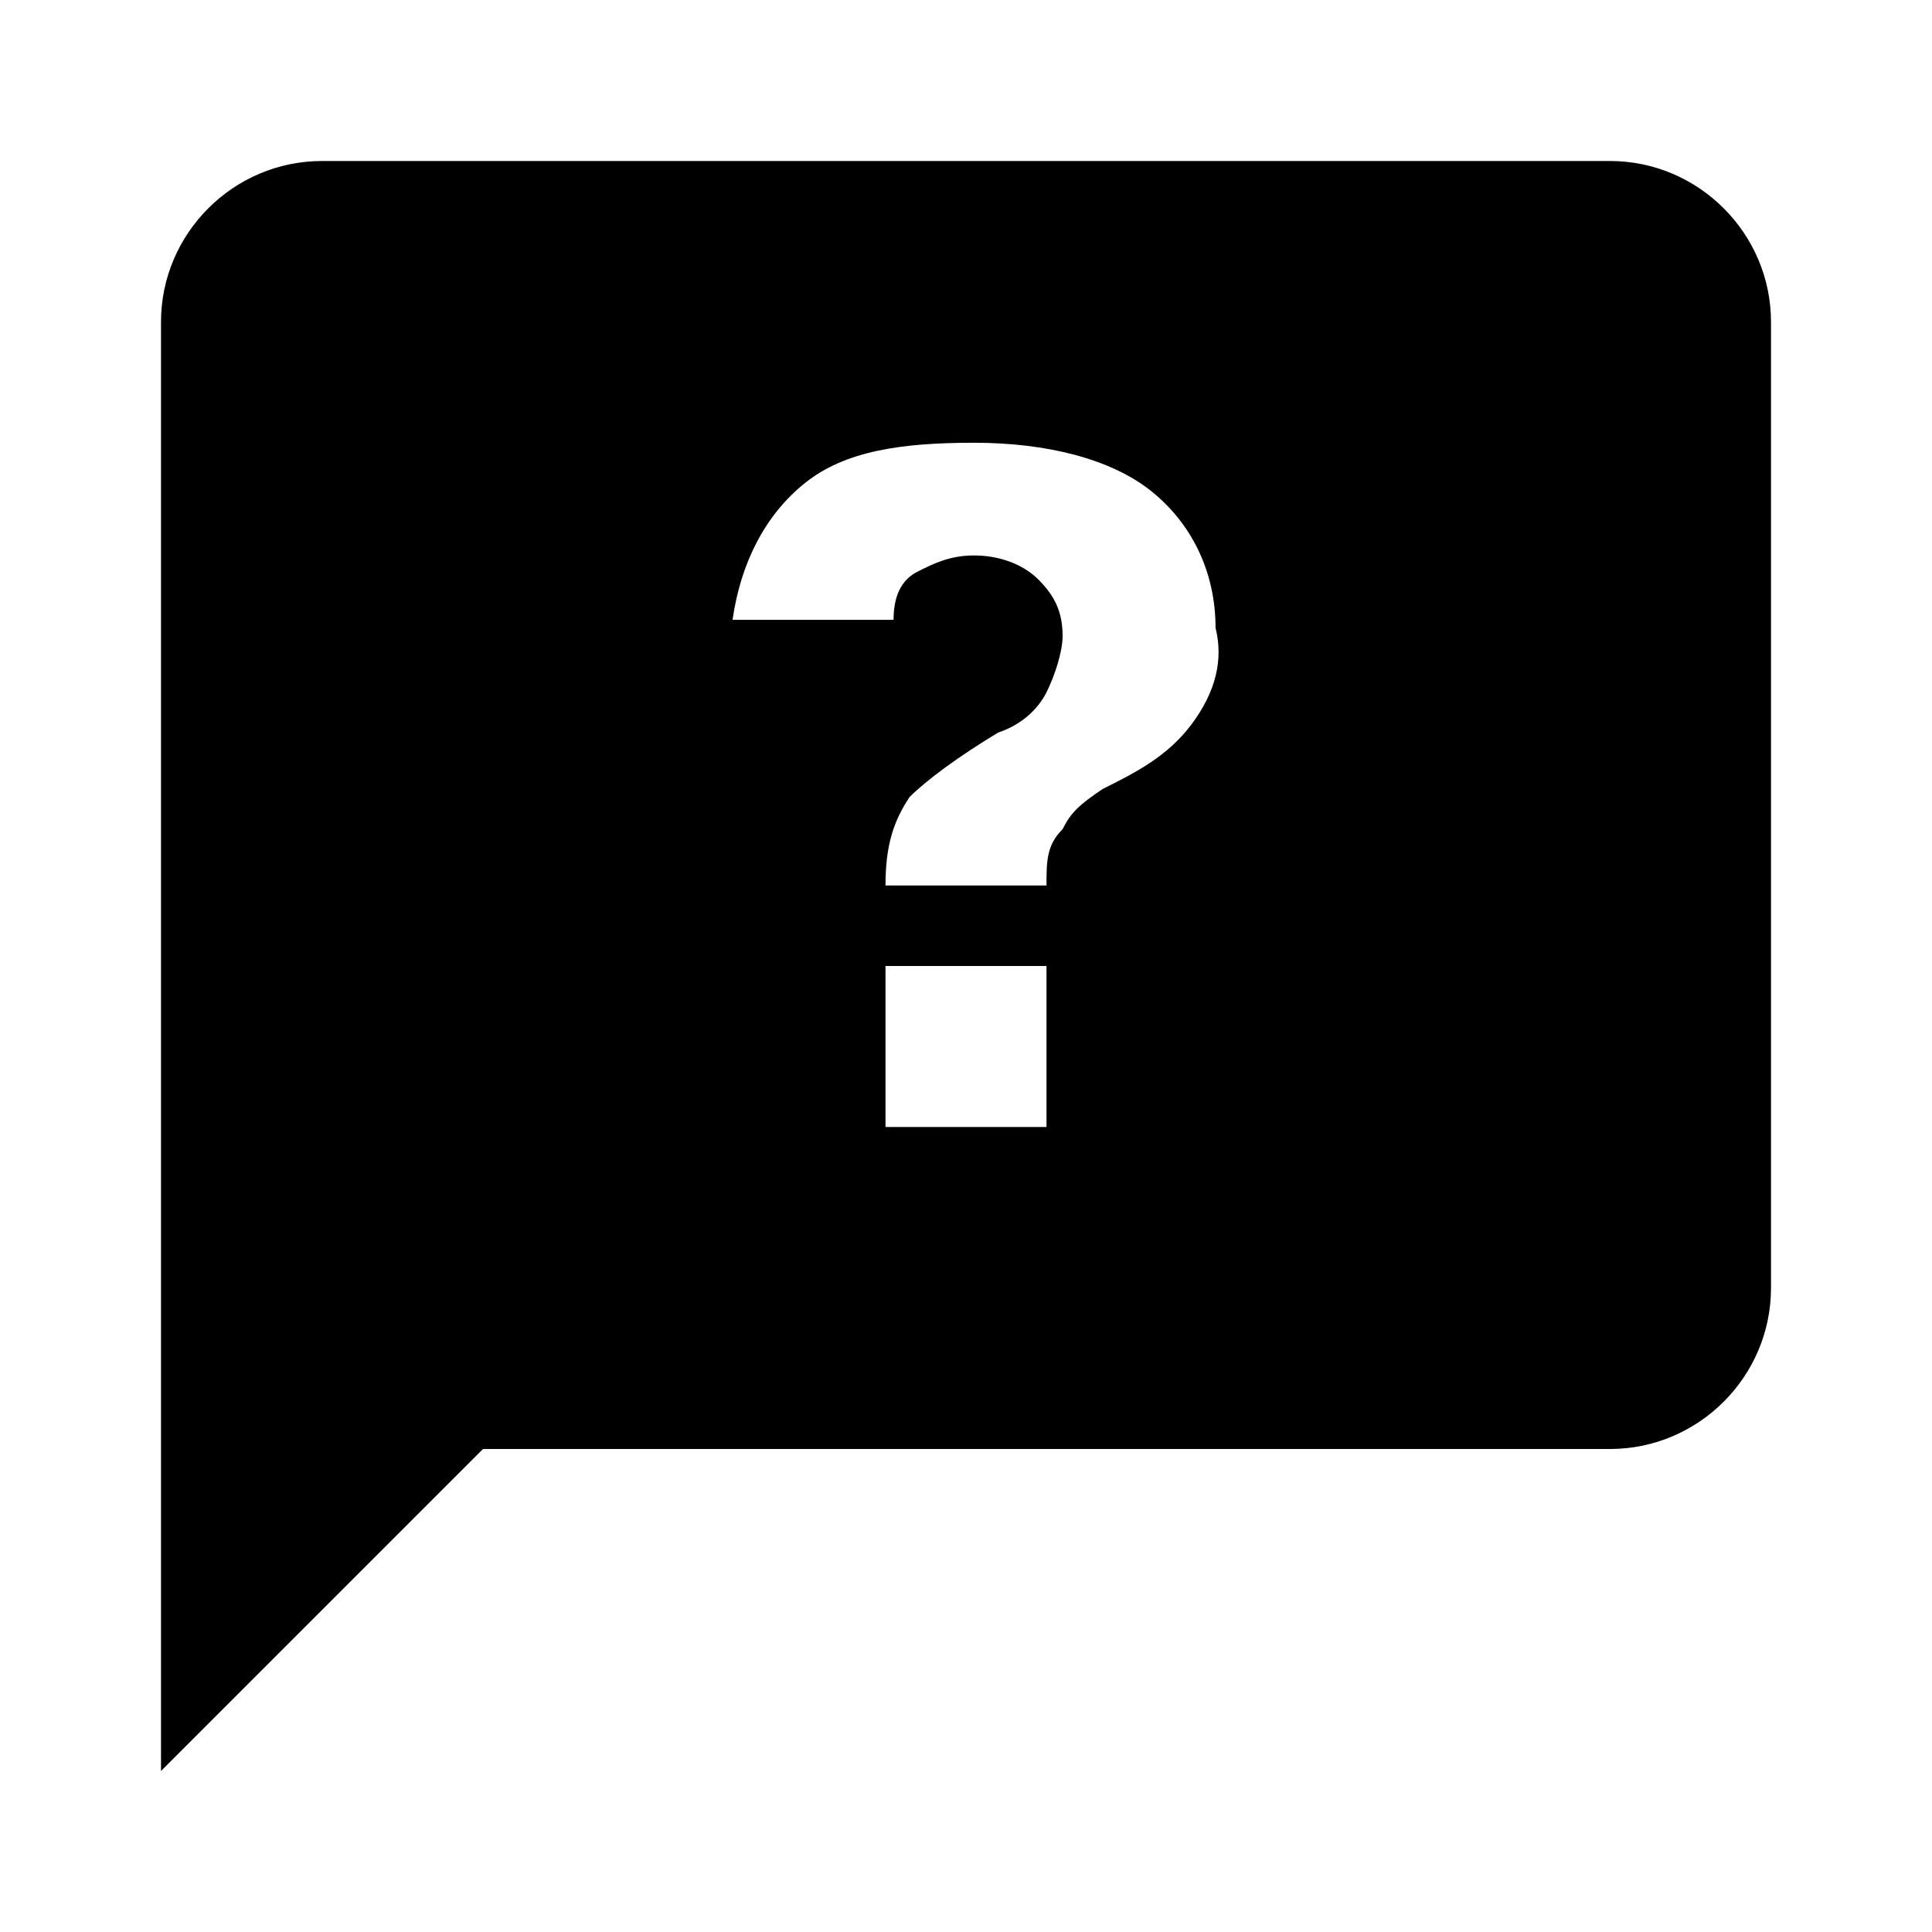
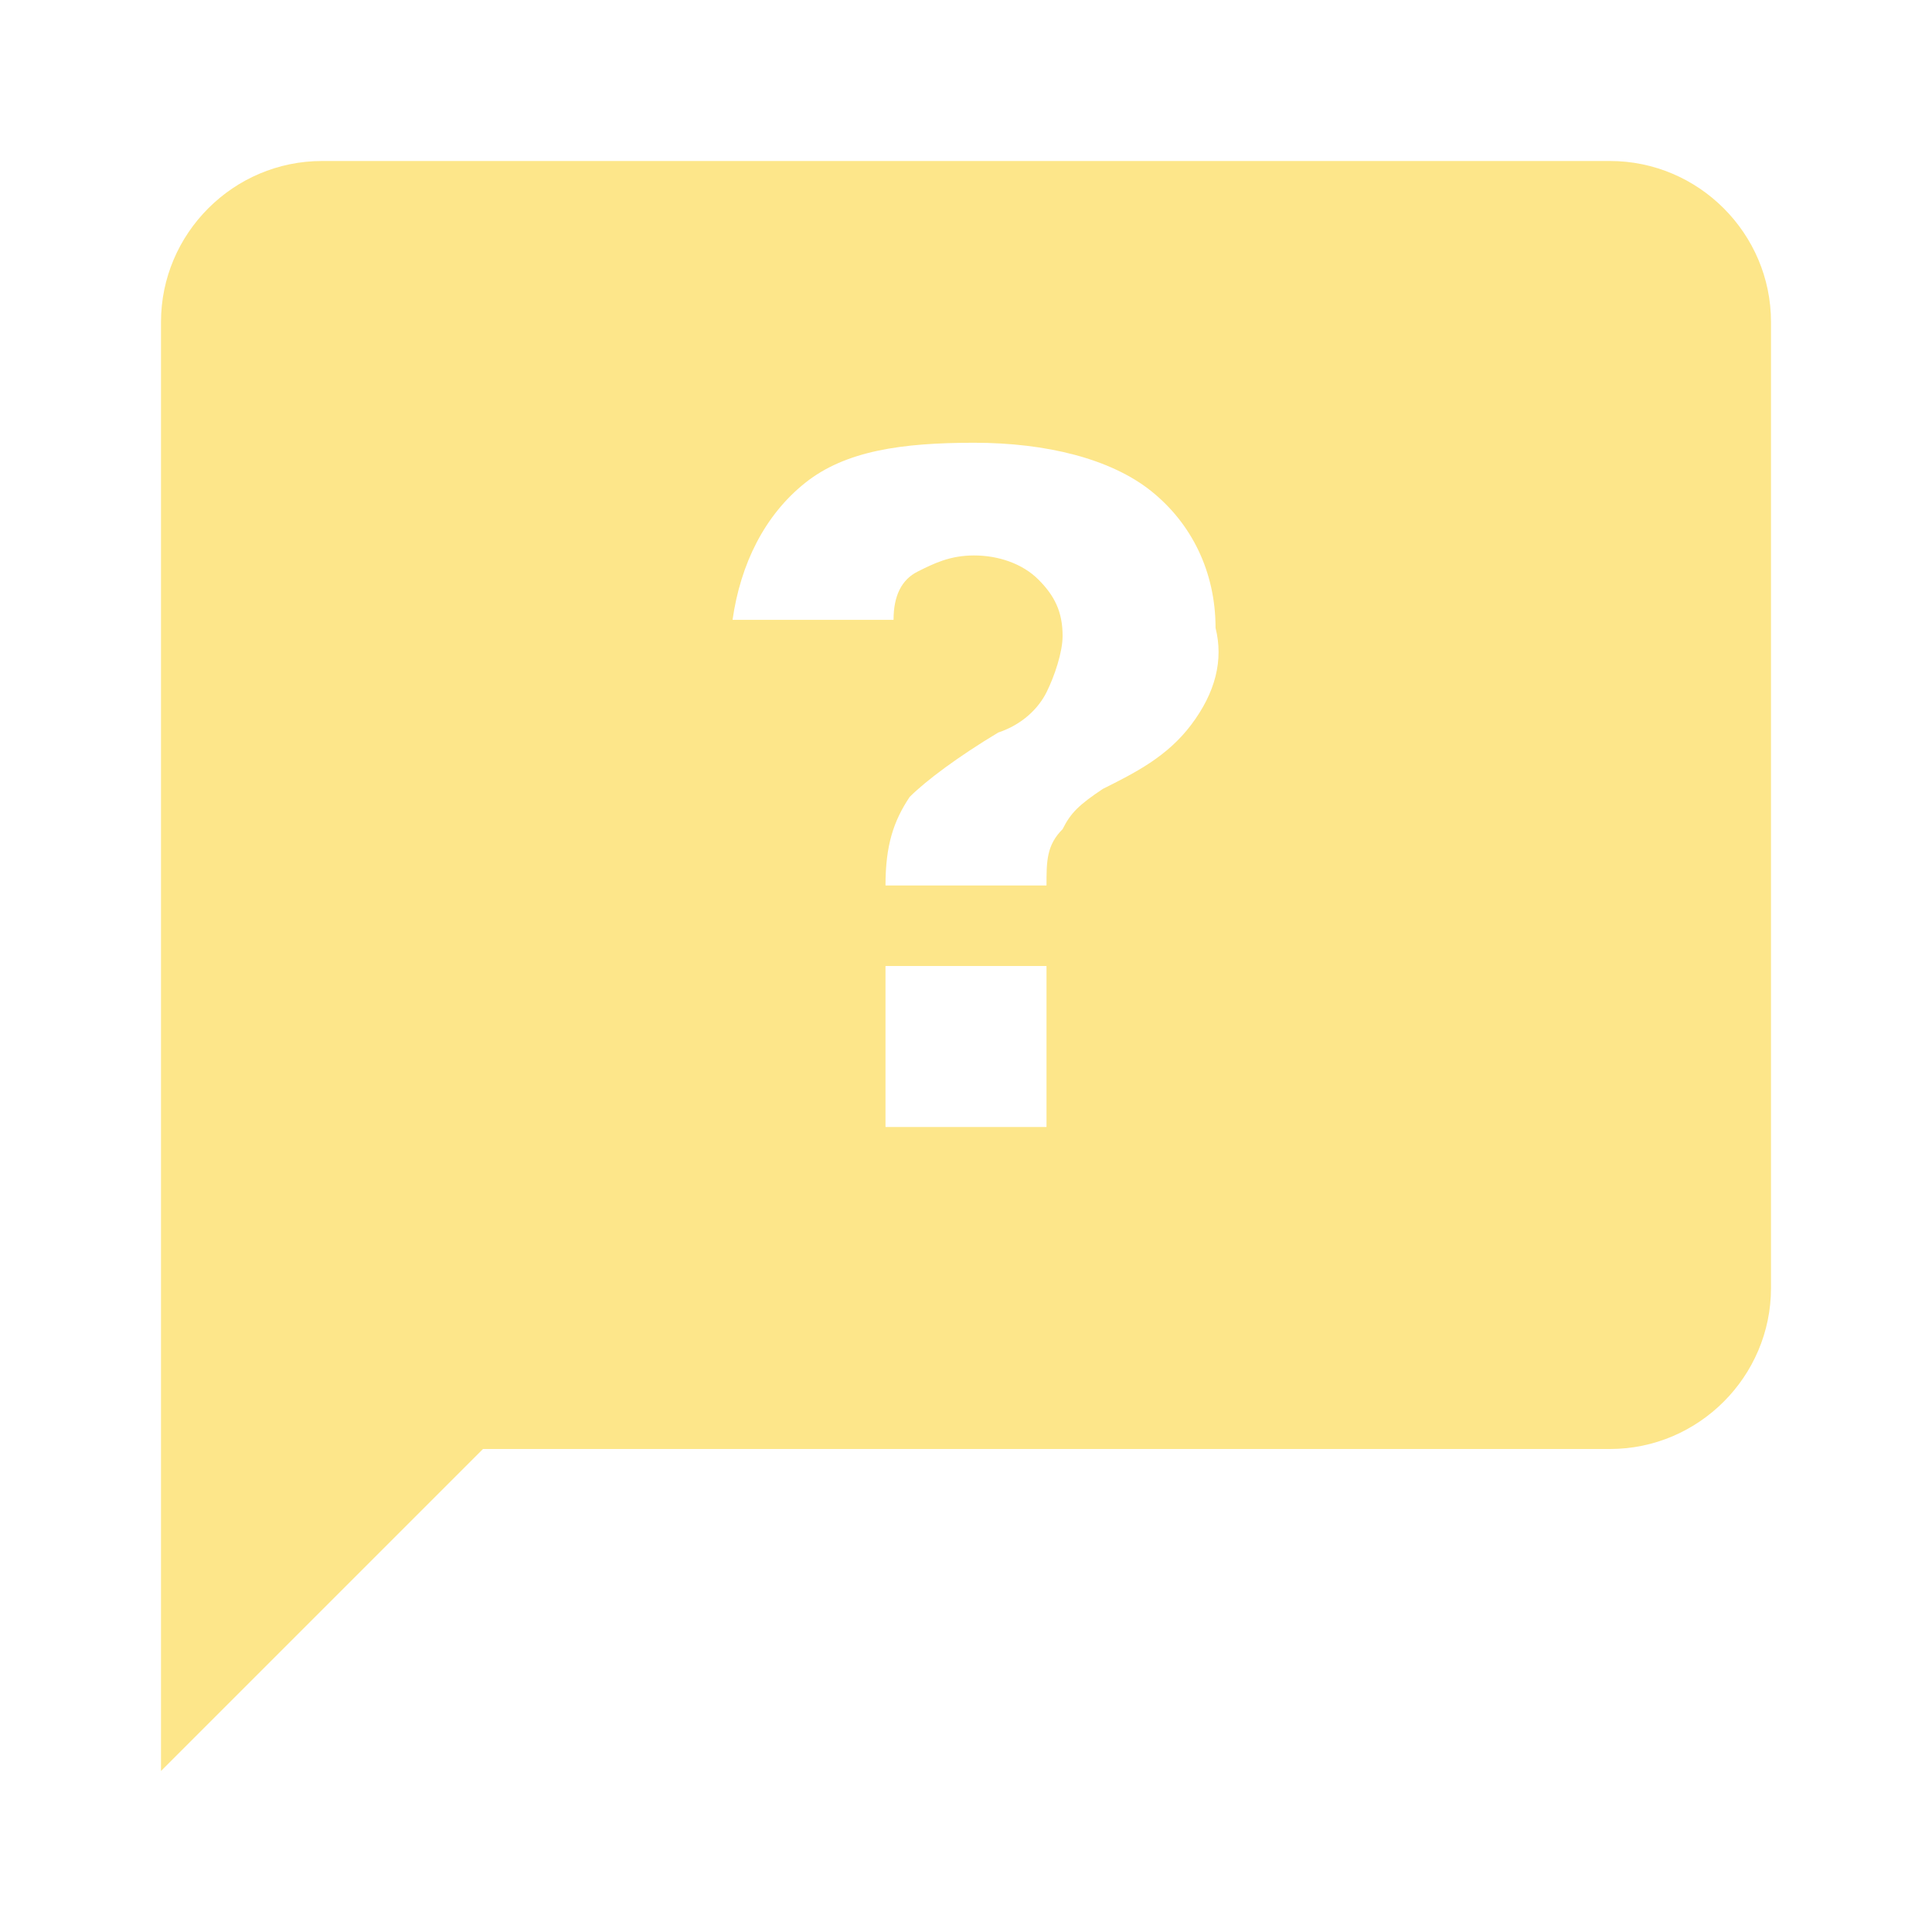
<svg xmlns="http://www.w3.org/2000/svg" viewBox="0 0 24 24">
-   <path d="M20 2H4C2.9 2 2 2.9 2 4V22L6 18H20C21.1 18 22 17.1 22 16V4C22 2.9 21.1 2 20 2M13 14H11V12H13V14M14.8 9C14.5 9.4 14.1 9.6 13.7 9.8C13.4 10 13.3 10.1 13.2 10.3C13 10.5 13 10.7 13 11H11C11 10.5 11.1 10.2 11.3 9.9C11.5 9.7 11.9 9.4 12.4 9.1C12.7 9 12.9 8.8 13 8.6C13.1 8.4 13.2 8.1 13.2 7.9C13.2 7.6 13.1 7.4 12.9 7.2C12.7 7 12.4 6.9 12.1 6.9C11.8 6.9 11.6 7 11.4 7.1C11.2 7.2 11.1 7.4 11.1 7.7H9.1C9.2 7 9.5 6.4 10 6C10.5 5.6 11.2 5.5 12.1 5.5C13 5.5 13.8 5.7 14.3 6.1C14.8 6.5 15.1 7.1 15.1 7.8C15.2 8.2 15.1 8.6 14.8 9Z" />
+   <path d="M20 2H4C2.9 2 2 2.9 2 4V22L6 18H20C21.1 18 22 17.1 22 16V4C22 2.9 21.1 2 20 2M13 14H11V12H13V14M14.8 9C14.5 9.4 14.1 9.6 13.7 9.8C13.4 10 13.3 10.1 13.2 10.3C13 10.5 13 10.7 13 11H11C11 10.5 11.1 10.2 11.3 9.9C11.5 9.7 11.9 9.4 12.4 9.1C12.7 9 12.9 8.8 13 8.6C13.1 8.4 13.2 8.1 13.2 7.9C13.2 7.6 13.1 7.4 12.9 7.2C12.7 7 12.4 6.9 12.1 6.9C11.8 6.9 11.6 7 11.4 7.1C11.2 7.2 11.1 7.4 11.1 7.7H9.1C9.2 7 9.5 6.4 10 6C10.5 5.6 11.2 5.5 12.1 5.5C13 5.5 13.8 5.7 14.3 6.1C14.8 6.5 15.1 7.1 15.1 7.8C15.2 8.2 15.1 8.6 14.8 9Z" fill="#fde68a" />
</svg>
